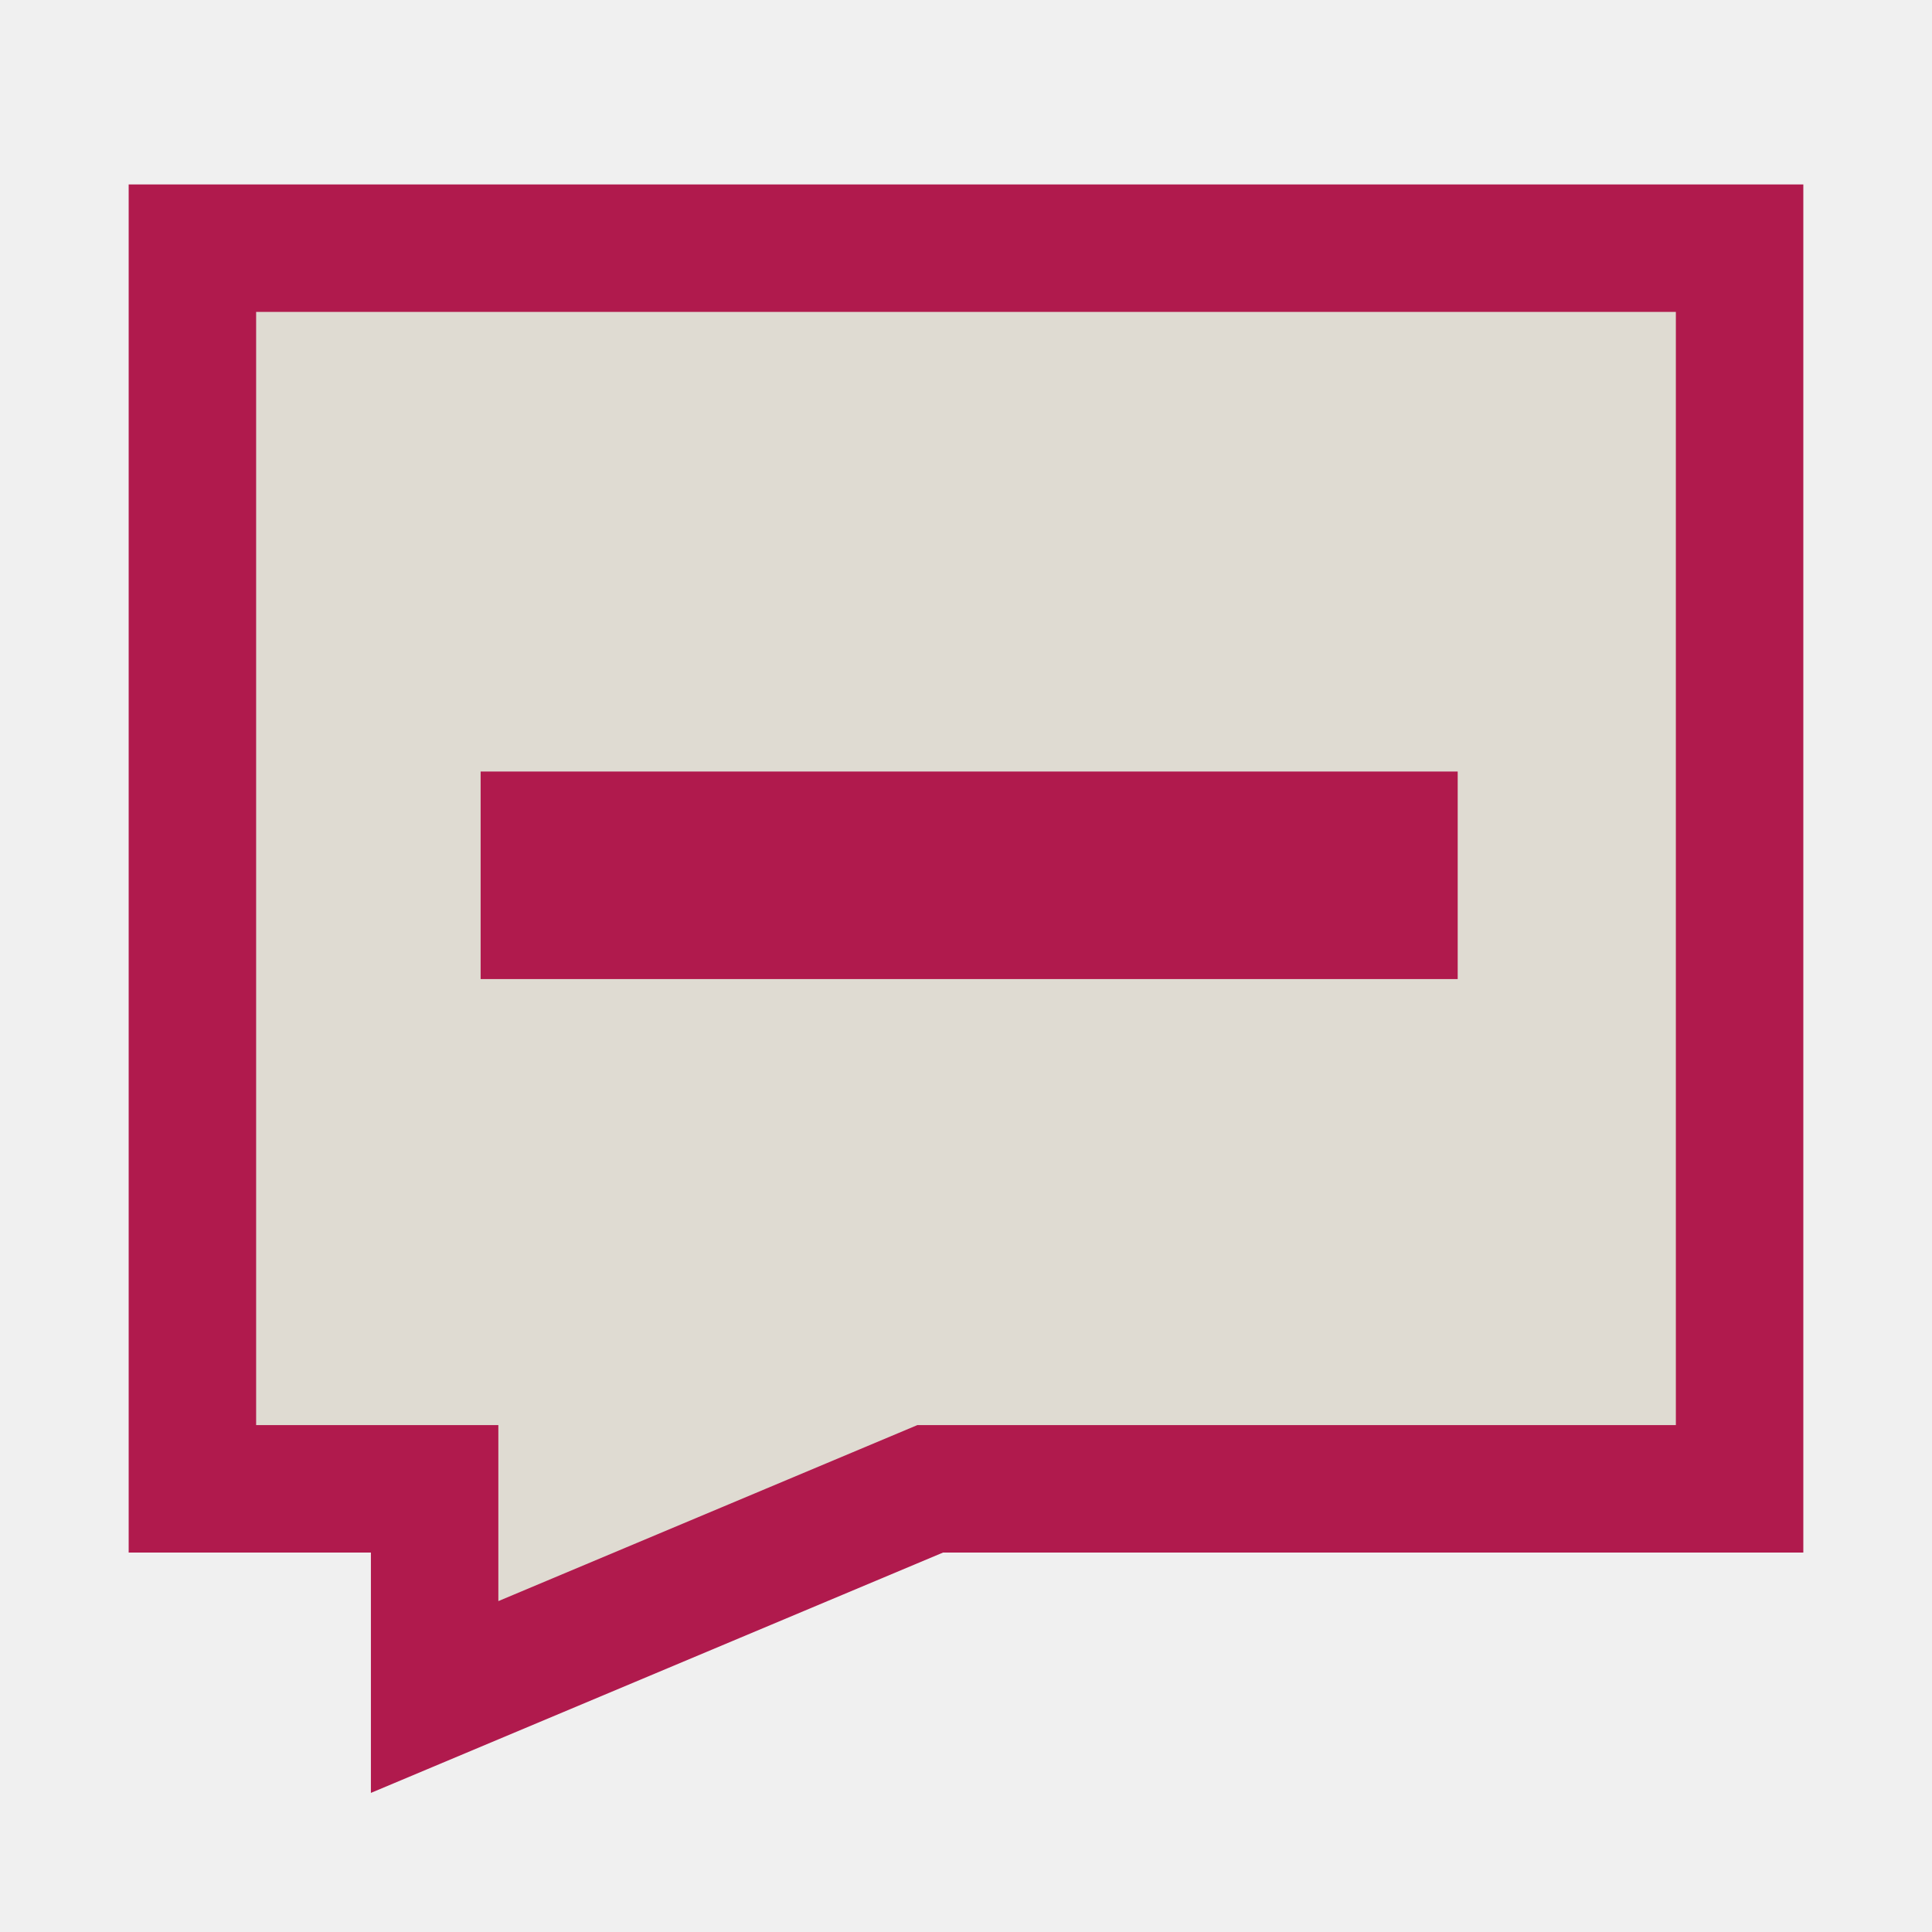
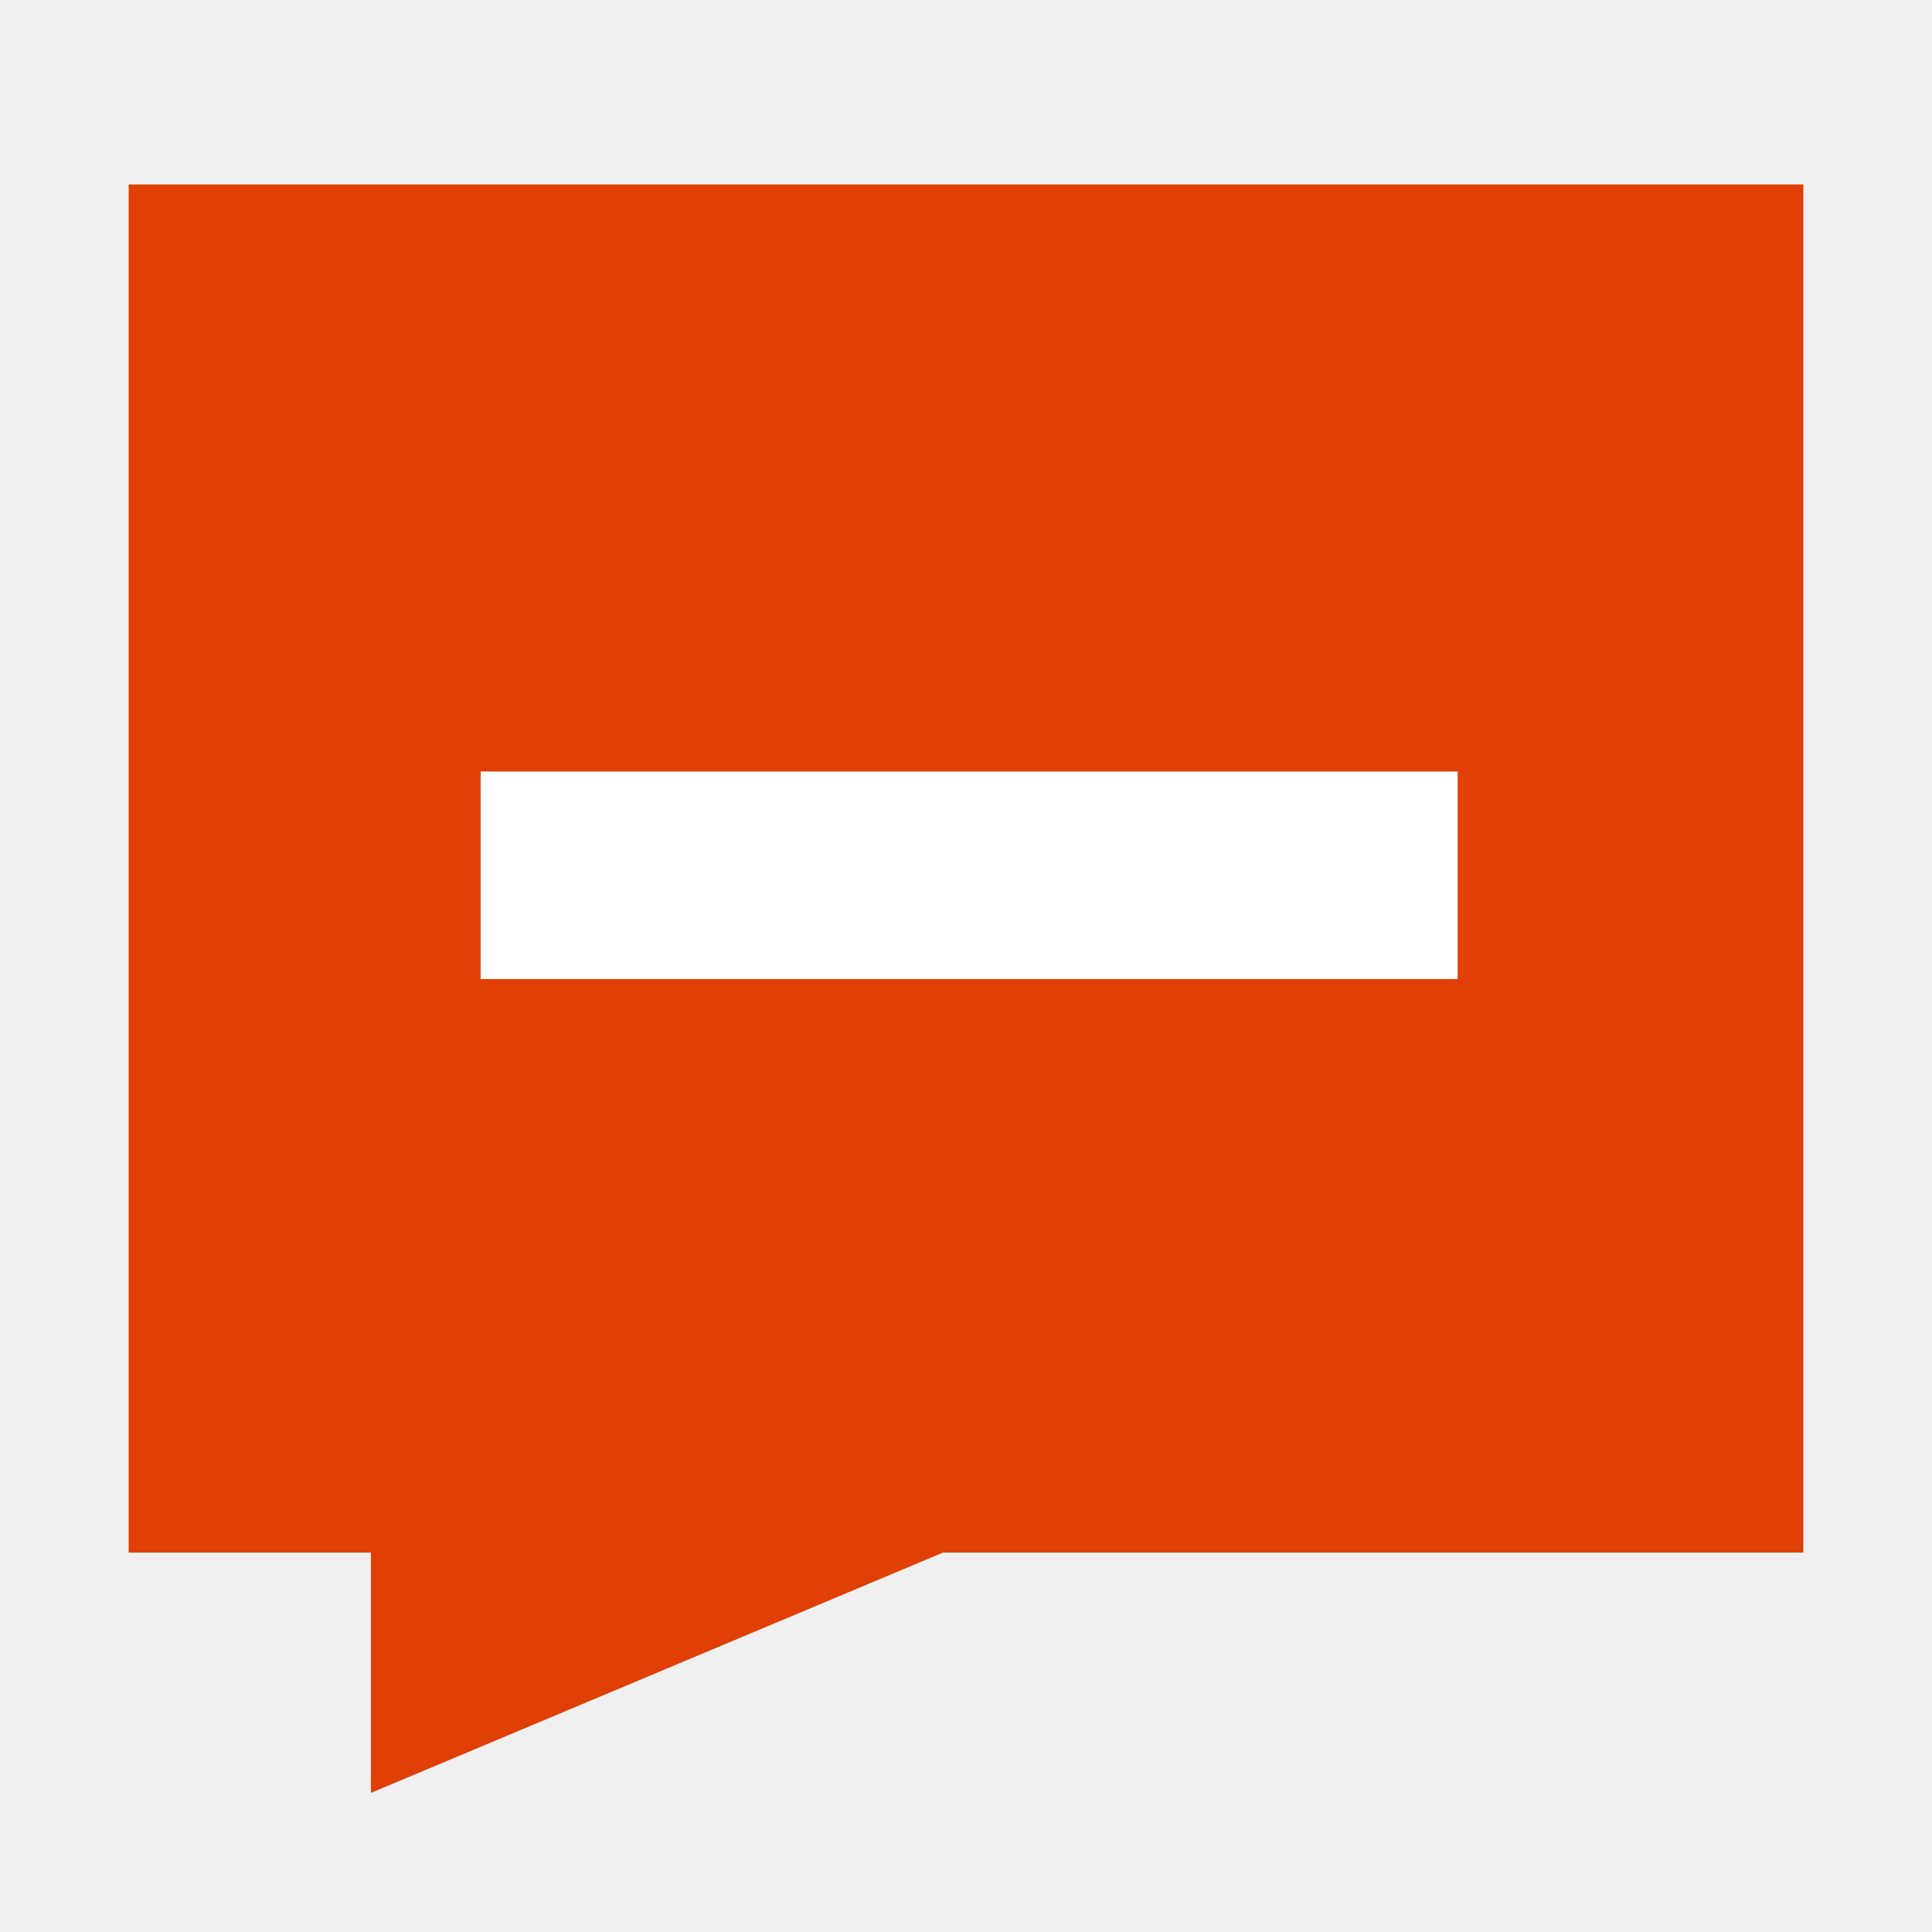
<svg xmlns="http://www.w3.org/2000/svg" xmlns:xlink="http://www.w3.org/1999/xlink" id="svg2" xml:space="preserve" enable-background="new 0 0 512 512" viewBox="0 0 512 512" height="512px" width="512px" y="0px" x="0px" version="1.1">
  <defs id="defs7">
    <linearGradient id="linearGradient2264">
      <stop style="stop-color:#d7e866;stop-opacity:1;" offset="0" id="stop2266" />
      <stop style="stop-color:#8cab2a;stop-opacity:1;" offset="1" id="stop2268" />
    </linearGradient>
    <linearGradient gradientUnits="userSpaceOnUse" y2="386.169" x2="238.644" y1="336.271" x1="256" id="linearGradient4333" xlink:href="#linearGradient2264" />
    <linearGradient id="linearGradient2264-9">
      <stop id="stop2266-4" offset="0" style="stop-color:#e3f3ff;stop-opacity:1;" />
      <stop id="stop2268-4" offset="1" style="stop-color:#8ac8ff;stop-opacity:1;" />
    </linearGradient>
  </defs>
-   <path id="path4212" d="m 50.989,65.772 0,328.777 64.191,0 0,55.175 131.344,-55.175 214.486,0 0,-328.777 z" style="fill:#dfdbd2;fill-opacity:1;stroke:#b01a4d;stroke-width:33.777;stroke-linecap:round;stroke-linejoin:miter;stroke-miterlimit:4;stroke-dasharray:none;stroke-dashoffset:0;stroke-opacity:1" />
-   <rect style="fill:#b01a4d;fill-opacity:1;stroke:none;stroke-width:25.623;stroke-linecap:round;stroke-linejoin:miter;stroke-miterlimit:4;stroke-dasharray:none;stroke-dashoffset:0;stroke-opacity:1" id="rect5020-2-2" width="258.932" height="55" x="127.371" y="204.464" />
+   <path id="path4212" d="m 50.989,65.772 0,328.777 64.191,0 0,55.175 131.344,-55.175 214.486,0 0,-328.777 z" style="fill:#e04006;fill-opacity:1;stroke:#e04006;stroke-width:33.777;stroke-linecap:round;stroke-linejoin:miter;stroke-miterlimit:4;stroke-dasharray:none;stroke-dashoffset:0;stroke-opacity:1" />
+   <rect style="fill:#ffffff;fill-opacity:1;stroke:none;stroke-width:25.623;stroke-linecap:round;stroke-linejoin:miter;stroke-miterlimit:4;stroke-dasharray:none;stroke-dashoffset:0;stroke-opacity:1" id="rect5020-2-2" width="258.932" height="55" x="127.371" y="204.464" />
</svg>
